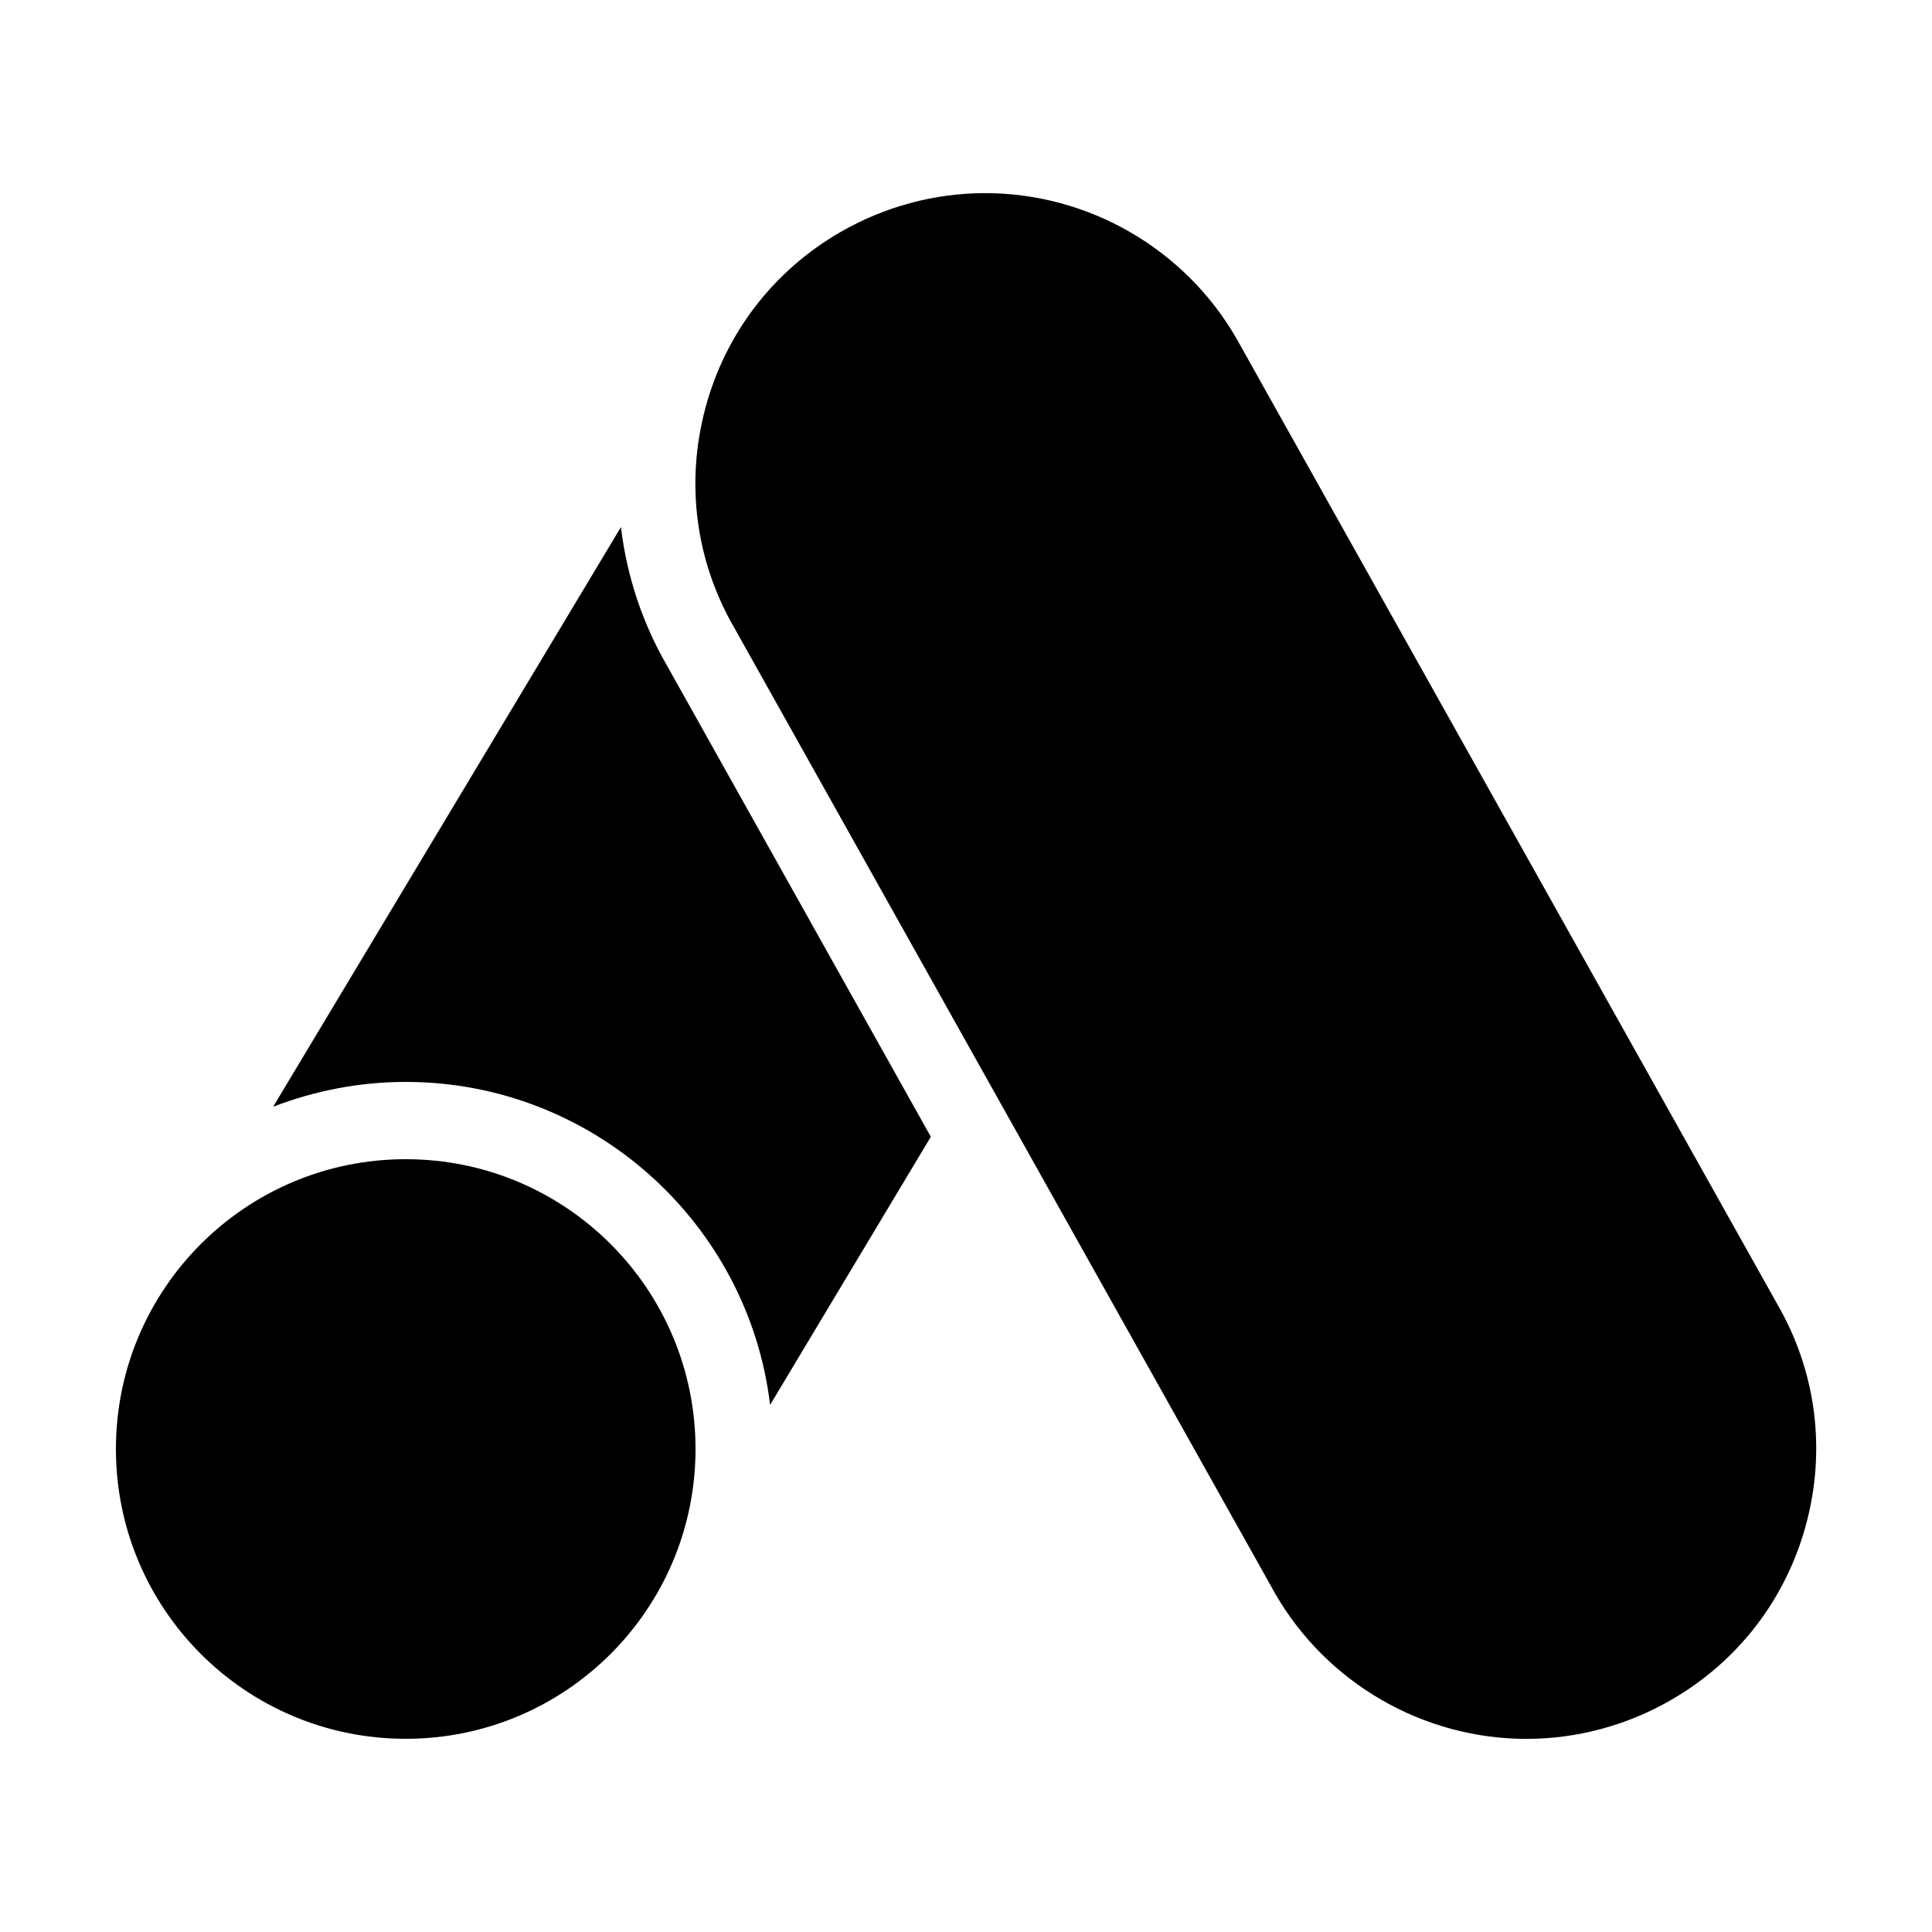
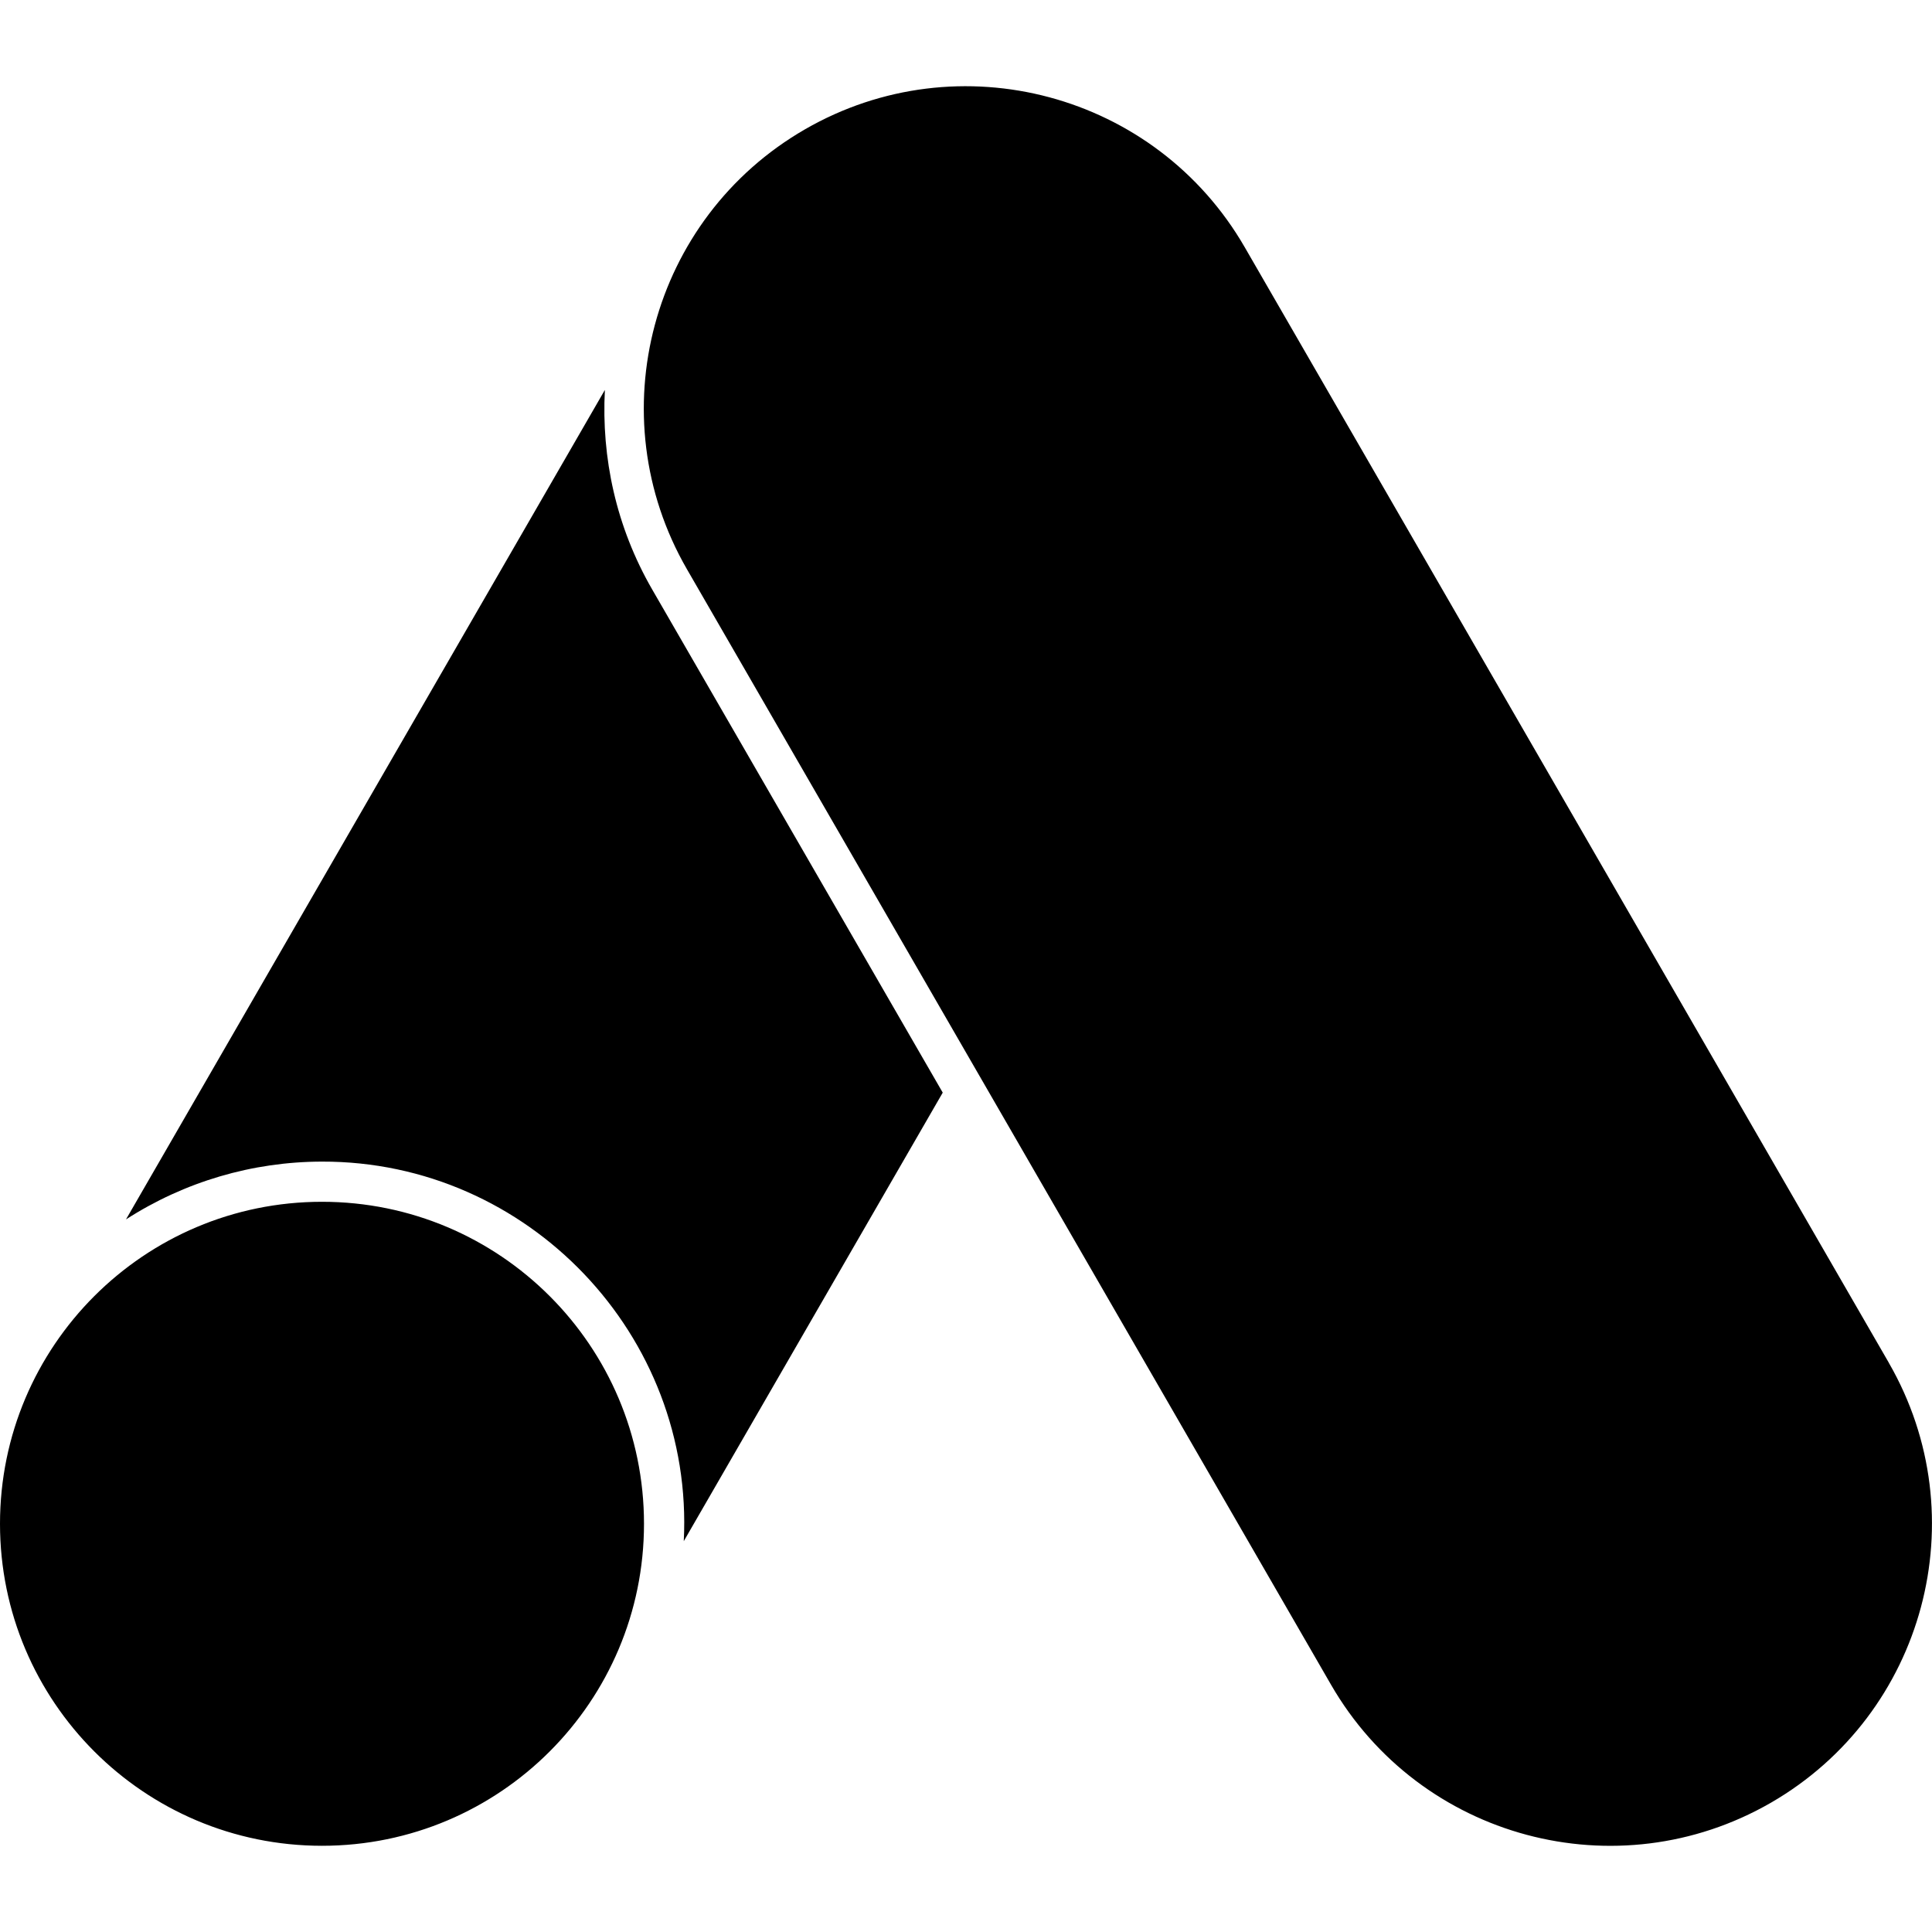
- <svg xmlns="http://www.w3.org/2000/svg" viewBox="0 0 50 50" width="500px" height="500px">
-   <path d="M 25.494 4.998 C 24.185 4.998 22.89 5.348 21.75 6.006 C 20.015 7.008 18.774 8.624 18.256 10.559 C 17.737 12.494 18.002 14.514 18.998 16.238 L 33.006 41.25 C 34.342 43.563 36.832 45.002 39.506 45.002 C 40.815 45.002 42.11 44.652 43.25 43.994 C 44.985 42.992 46.226 41.376 46.744 39.441 C 47.263 37.506 46.998 35.486 46.002 33.762 L 31.994 8.75 C 30.658 6.437 28.168 4.998 25.494 4.998 z M 16.07 13.641 L 7.07 28.641 C 8.14 28.231 9.29 28 10.5 28 C 15.35 28 19.37 31.659 19.93 36.359 L 24.09 29.42 L 17.27 17.24 C 16.62 16.12 16.22 14.901 16.07 13.641 z M 10.5 30 A 7.5 7.5 0 0 0 10.5 45 A 7.5 7.5 0 0 0 10.5 30 z" />
+ <svg xmlns="http://www.w3.org/2000/svg" role="img" viewBox="0 0 24 24">
+   <path d="M4 22.929C1.791 22.929 0 21.138 0 18.929s1.791-4 4-4 4 1.791 4 4-1.791 4-4 4zm19.464-6L15.463 3.072C14.359 1.159 11.912.503 9.999 1.607S7.429 5.159 8.534 7.072l8.001 13.857c1.105 1.913 3.551 2.568 5.464 1.465 1.913-1.105 2.568-3.551 1.465-5.464zM7.514 4.844L1.565 15.148A4.5 4.5 0 0 1 4 14.43c2.56-.007 4.625 2.159 4.494 4.715l3.217-5.572-3.609-6.25c-.45-.779-.632-1.639-.588-2.478z" />
</svg>
